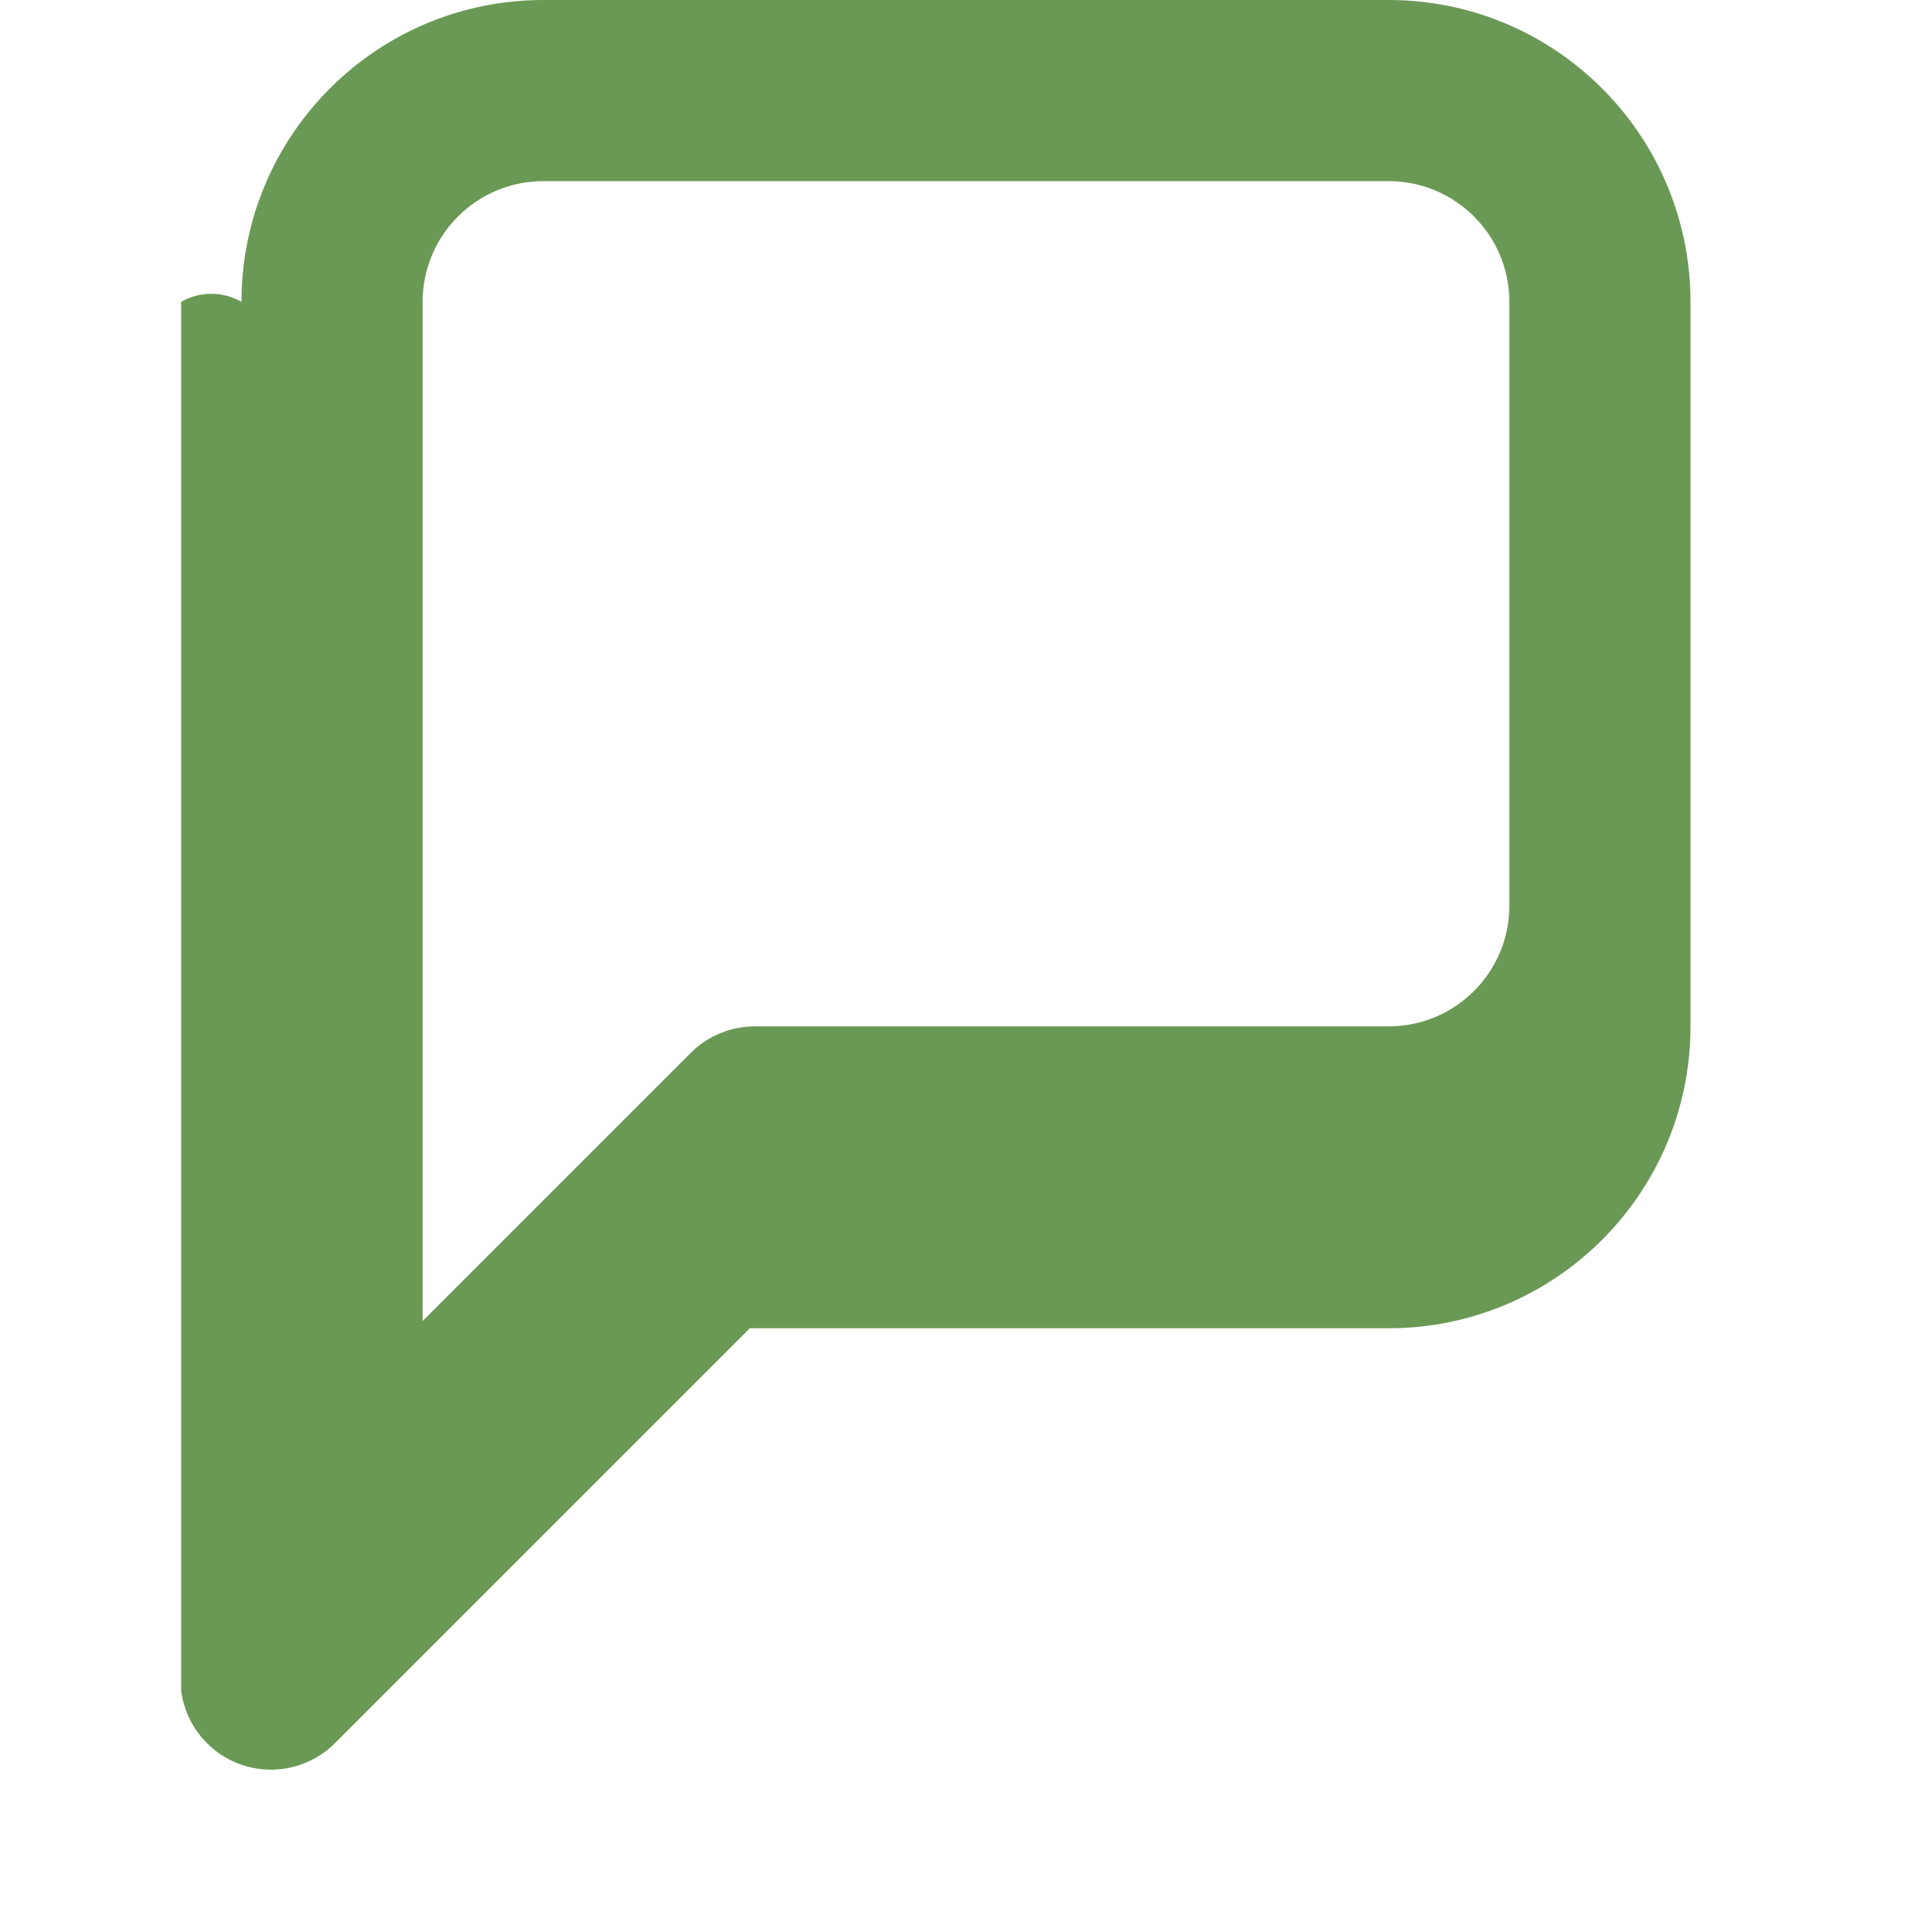
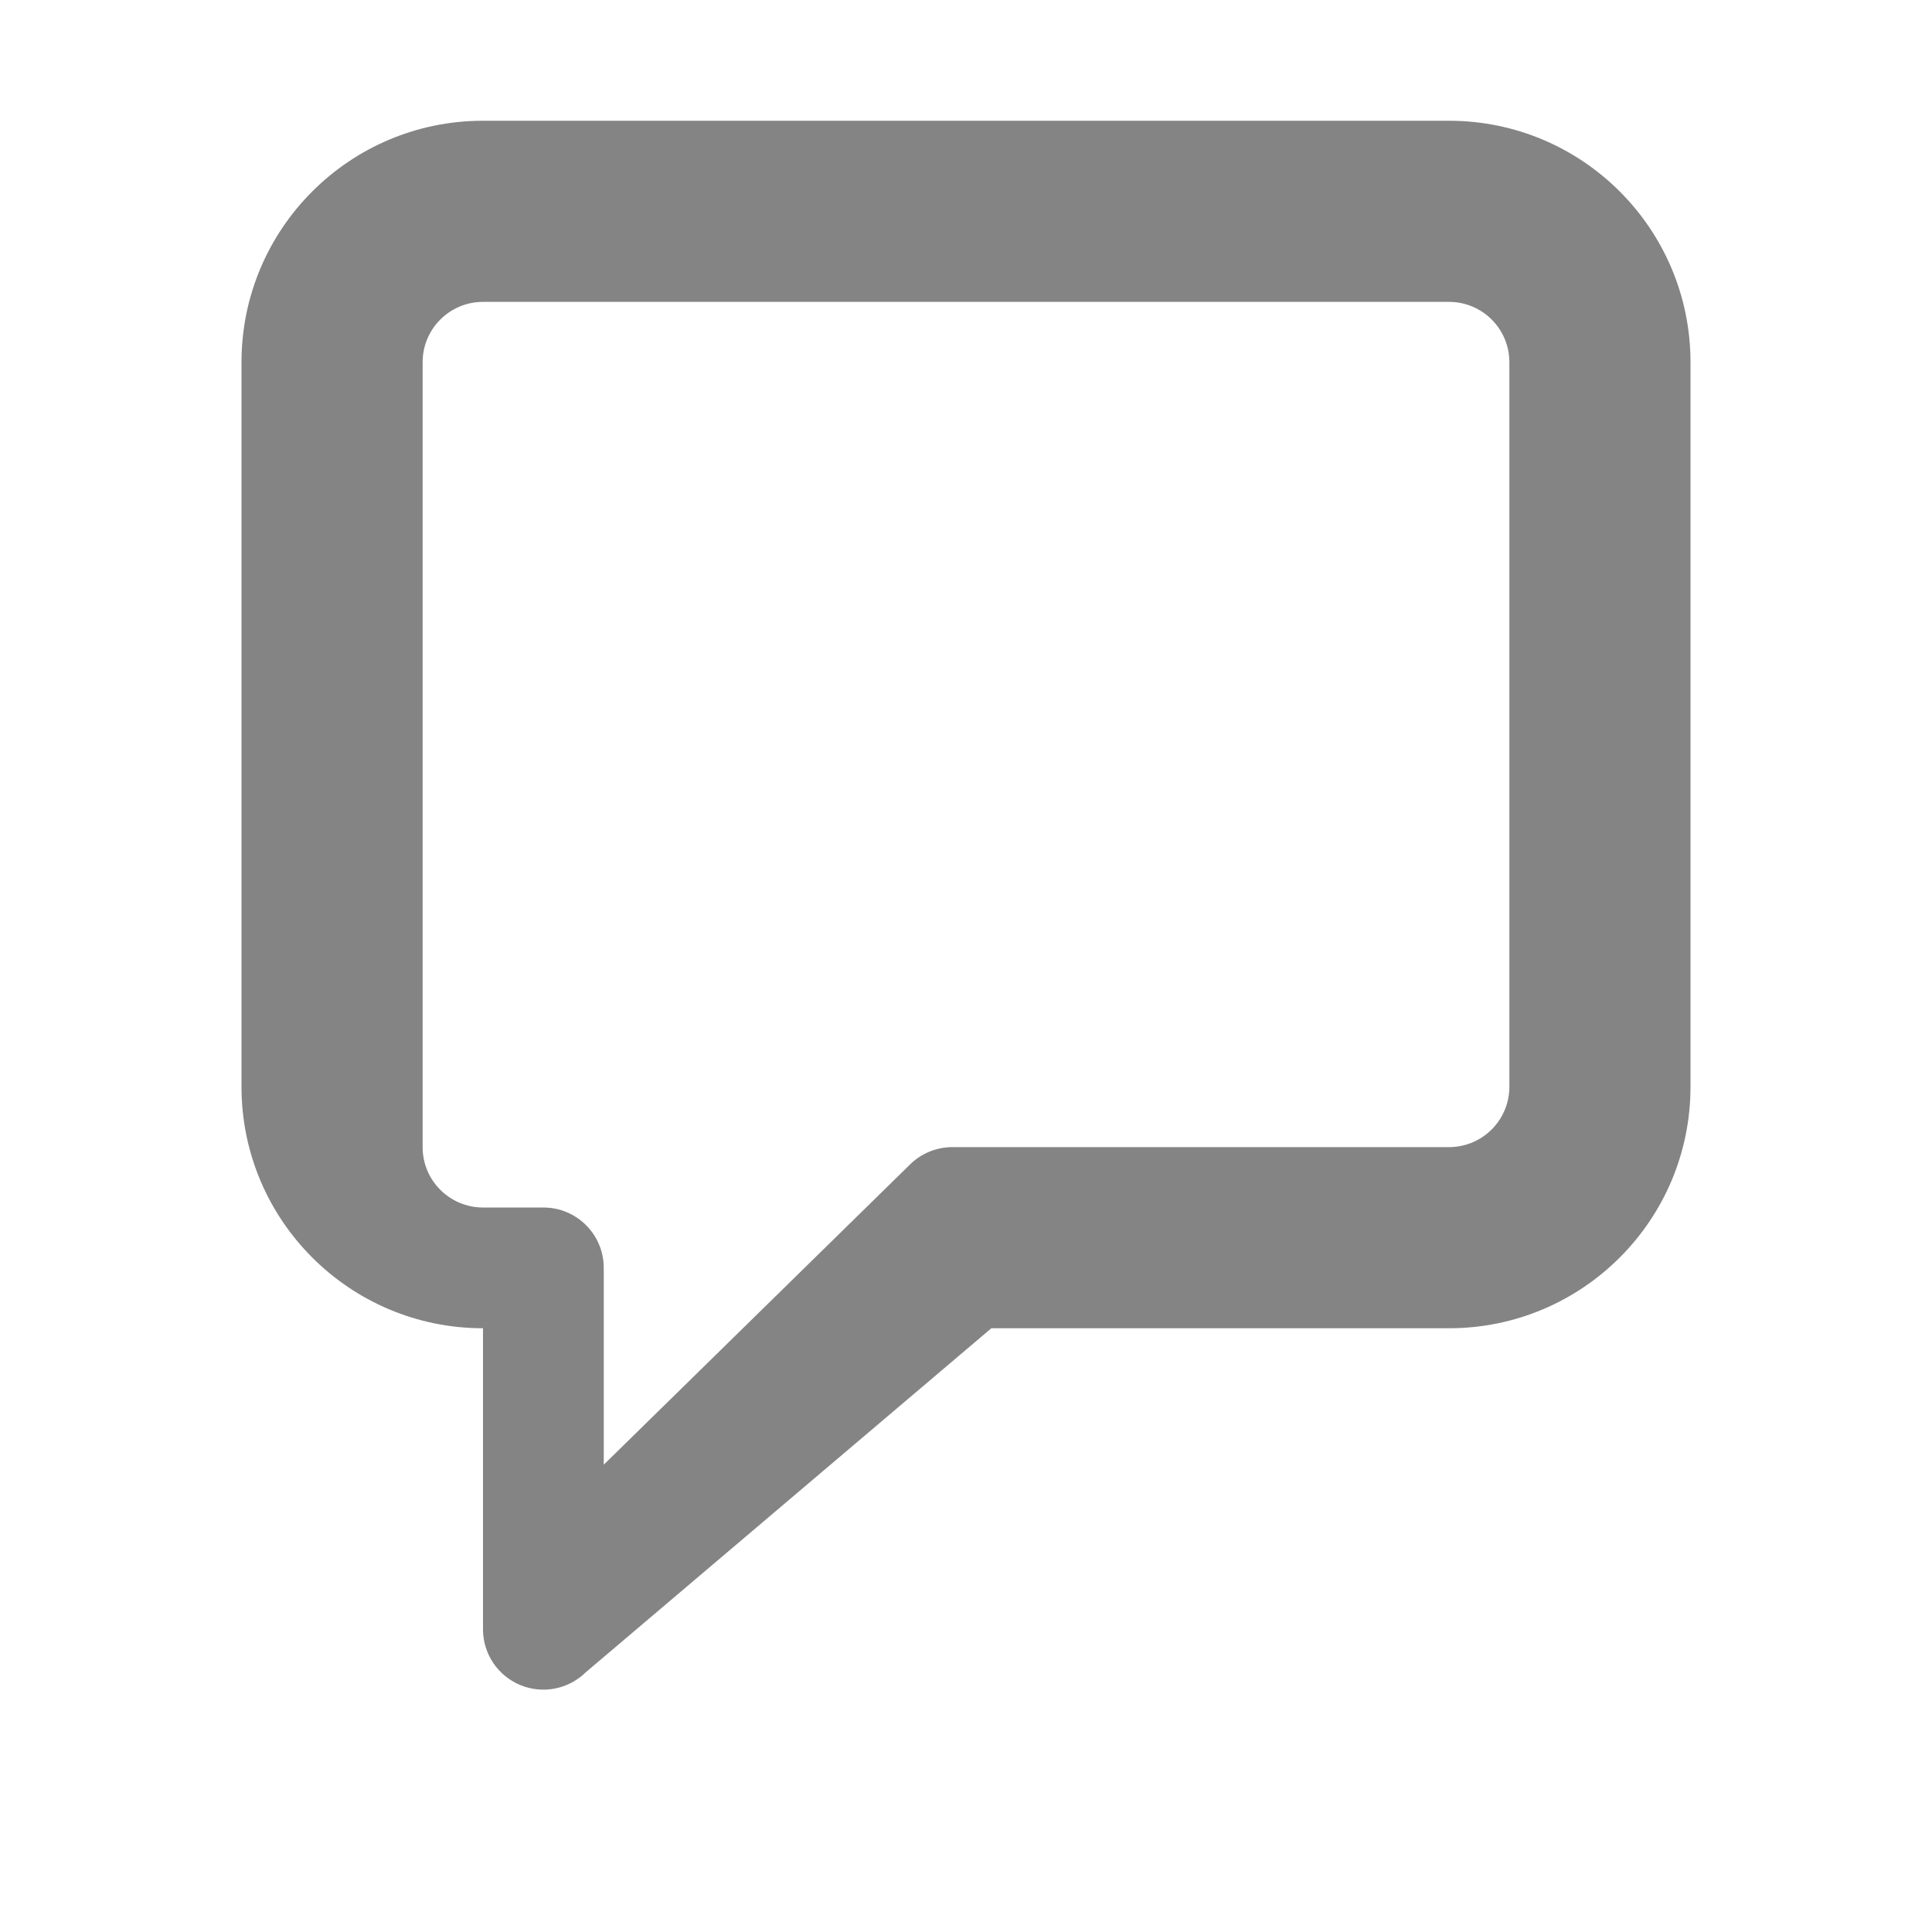
<svg xmlns="http://www.w3.org/2000/svg" viewBox="0 0 16 16" width="16" height="16">
-   <path fill="#6A9955" d="M2 2.5A2.5 2.5 0 0 1 4.5 0h7A2.5 2.5 0 0 1 14 2.5v6A2.5 2.5 0 0 1 11.5 11H6.21l-3.42 3.42A.75.75 0 0 1 1.5 14V2.5A.5.5 0 0 1 2 2.5zm2.5-1A1 1 0 0 0 3.5 2.5v8.44l2.22-2.22a.75.75 0 0 1 .53-.22h5.25a1 1 0 0 0 1-1v-5a1 1 0 0 0-1-1h-7z" />
+   <path fill="#848484" fill-rule="evenodd" d="M4 1a2 2 0 0 0-2 2v6a2 2 0 0 0 2 2v2.5a.5.5 0 0 0 .85.35L8.21 11H12a2 2 0 0 0 2-2V3a2 2 0 0 0-2-2H4zm-.5 2a.5.5 0 0 1 .5-.5h8a.5.5 0 0 1 .5.5v6a.5.5 0 0 1-.5.5H7.88a.5.5 0 0 0-.35.15L5 12.13V10.5a.5.5 0 0 0-.5-.5H4a.5.5 0 0 1-.5-.5V3z" />
</svg>
